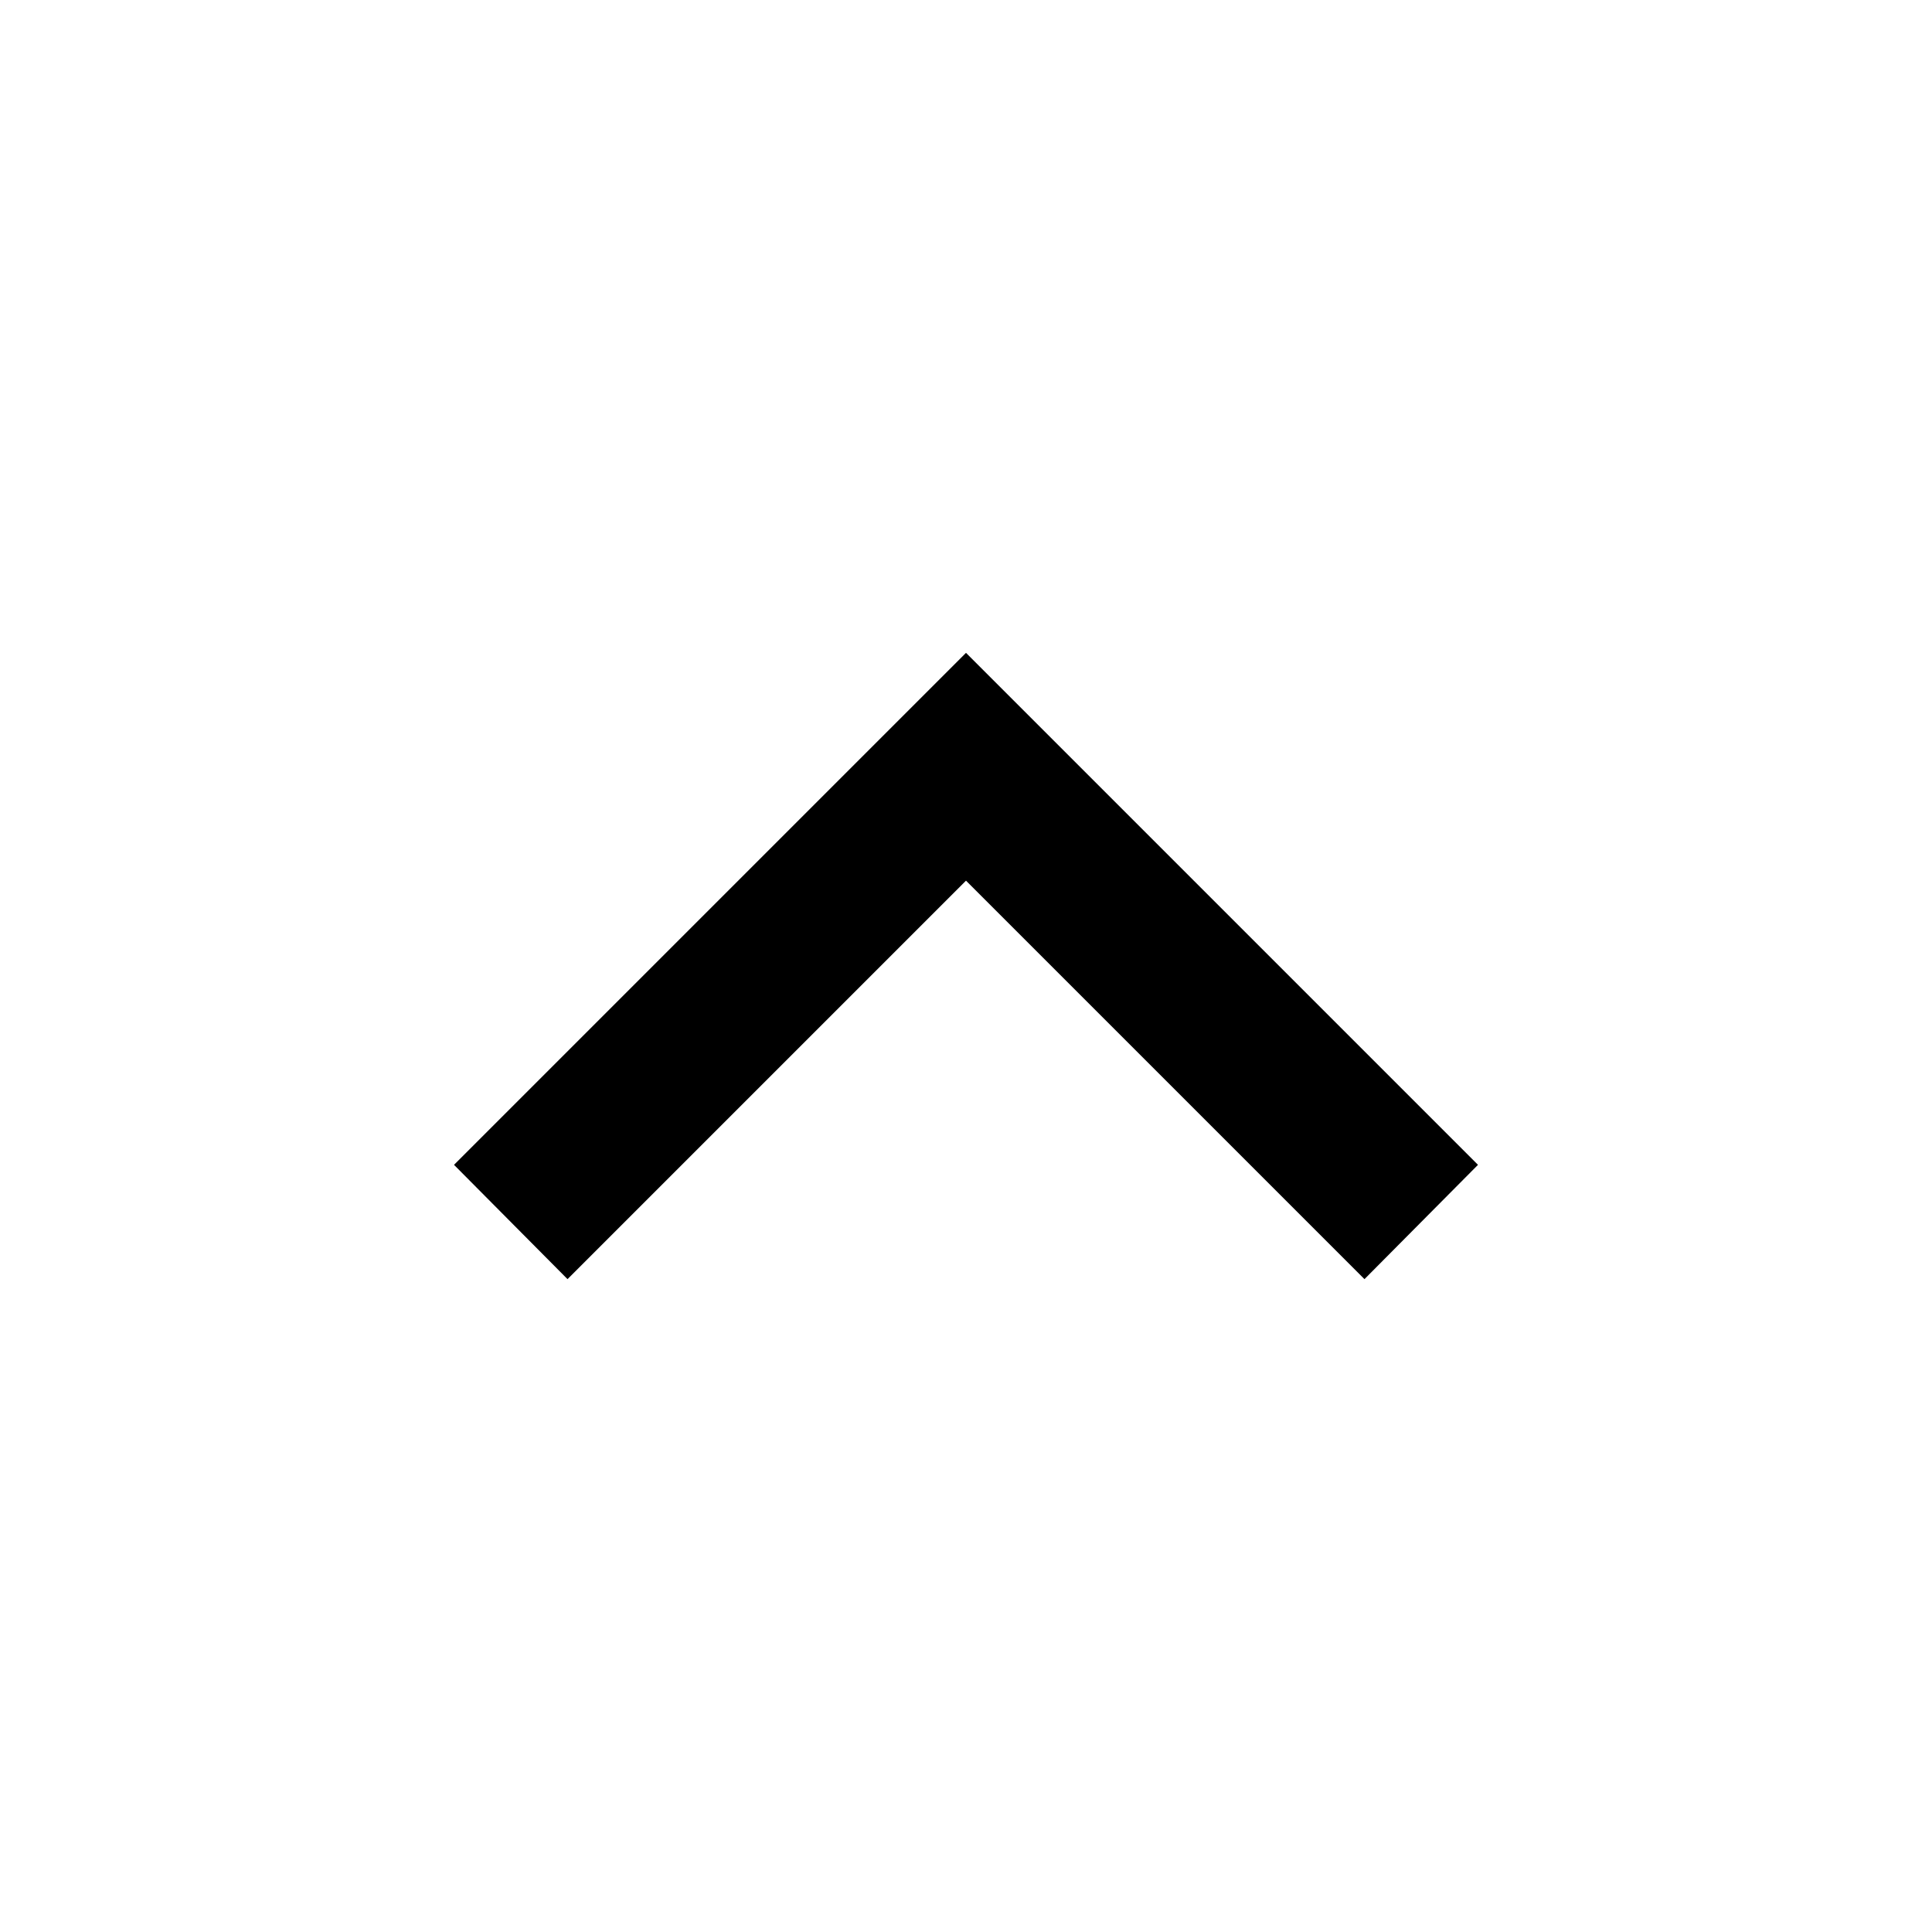
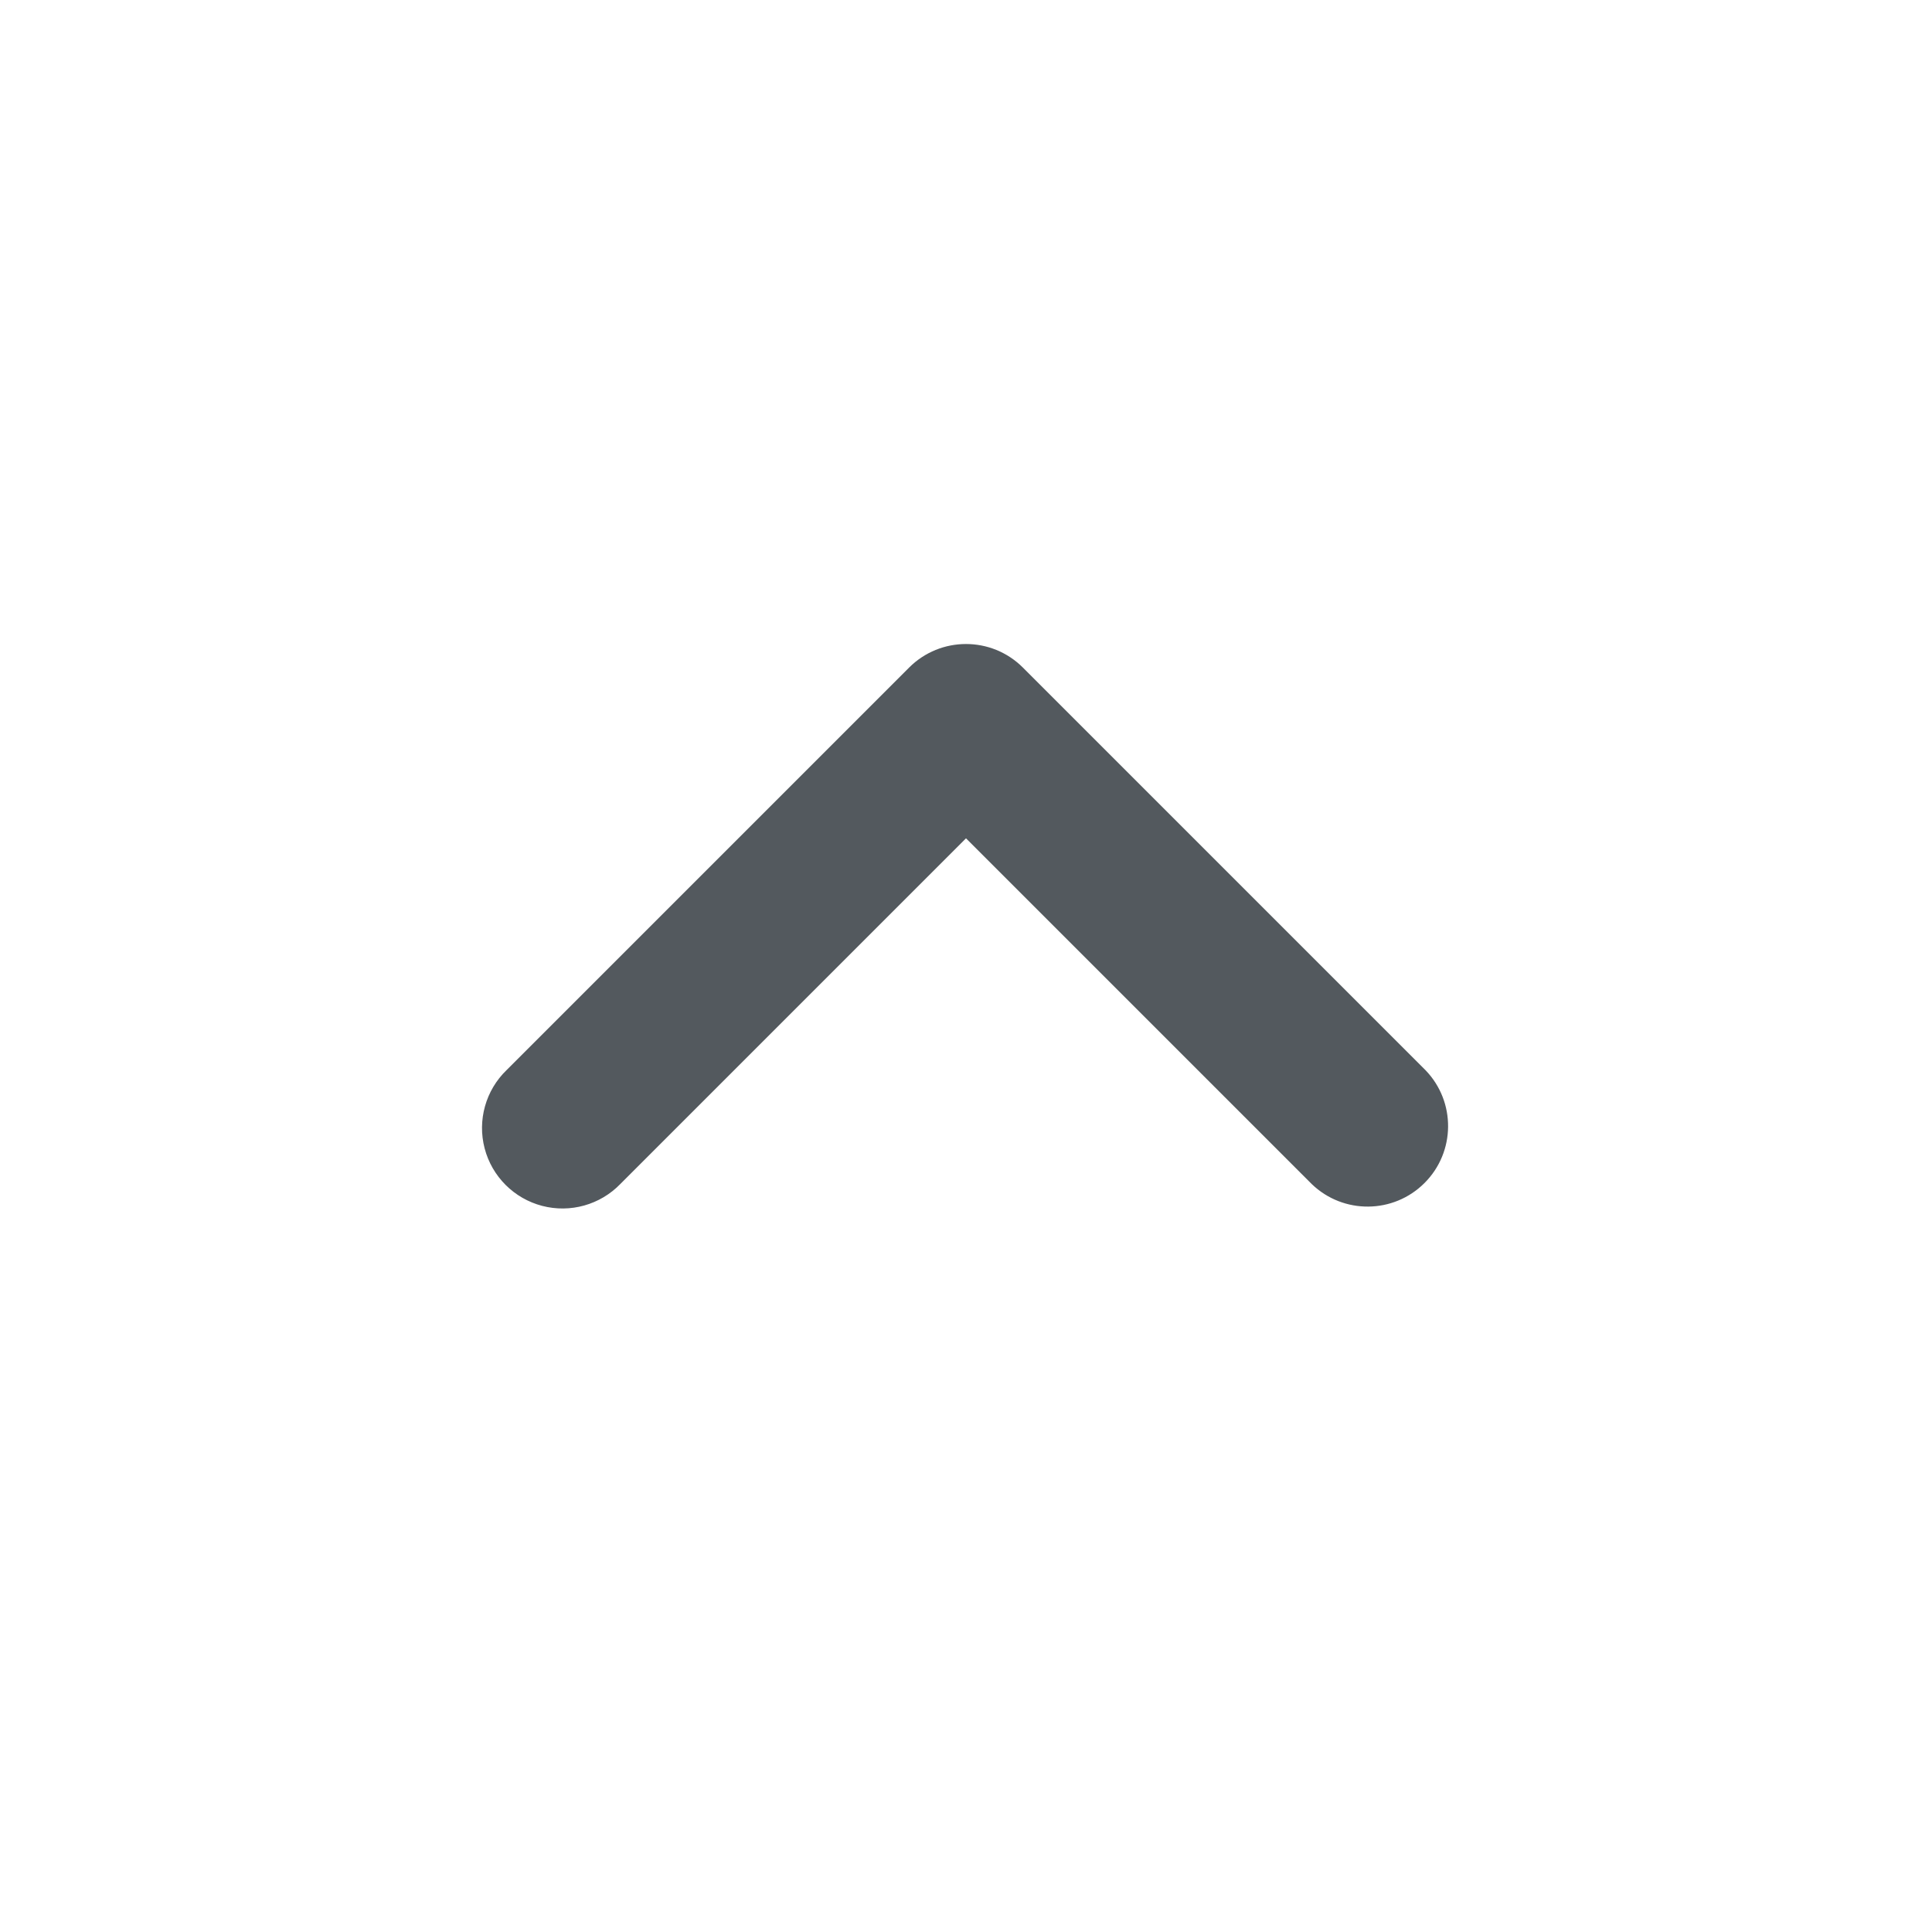
- <svg xmlns="http://www.w3.org/2000/svg" viewBox="0 0 24 24">
-   <g id="angle-up">
-     <polygon id="angle-up-2" data-name="angle-up" points="18.36 14.47 16.95 15.89 12 10.94 7.05 15.89 5.64 14.47 12 8.11 18.36 14.47" />
-   </g>
+ <svg xmlns="http://www.w3.org/2000/svg" width="24" height="24" viewBox="0 0 24 24">
+   <path fill="#53595E" fill-rule="evenodd" d="M7.707 14.707a1 1 0 1 1-1.414-1.414l5-5a1 1 0 0 1 1.414 0l5.001 5.001a1 1 0 0 1-1.414 1.414L12 10.414l-4.293 4.293z" />
</svg>
